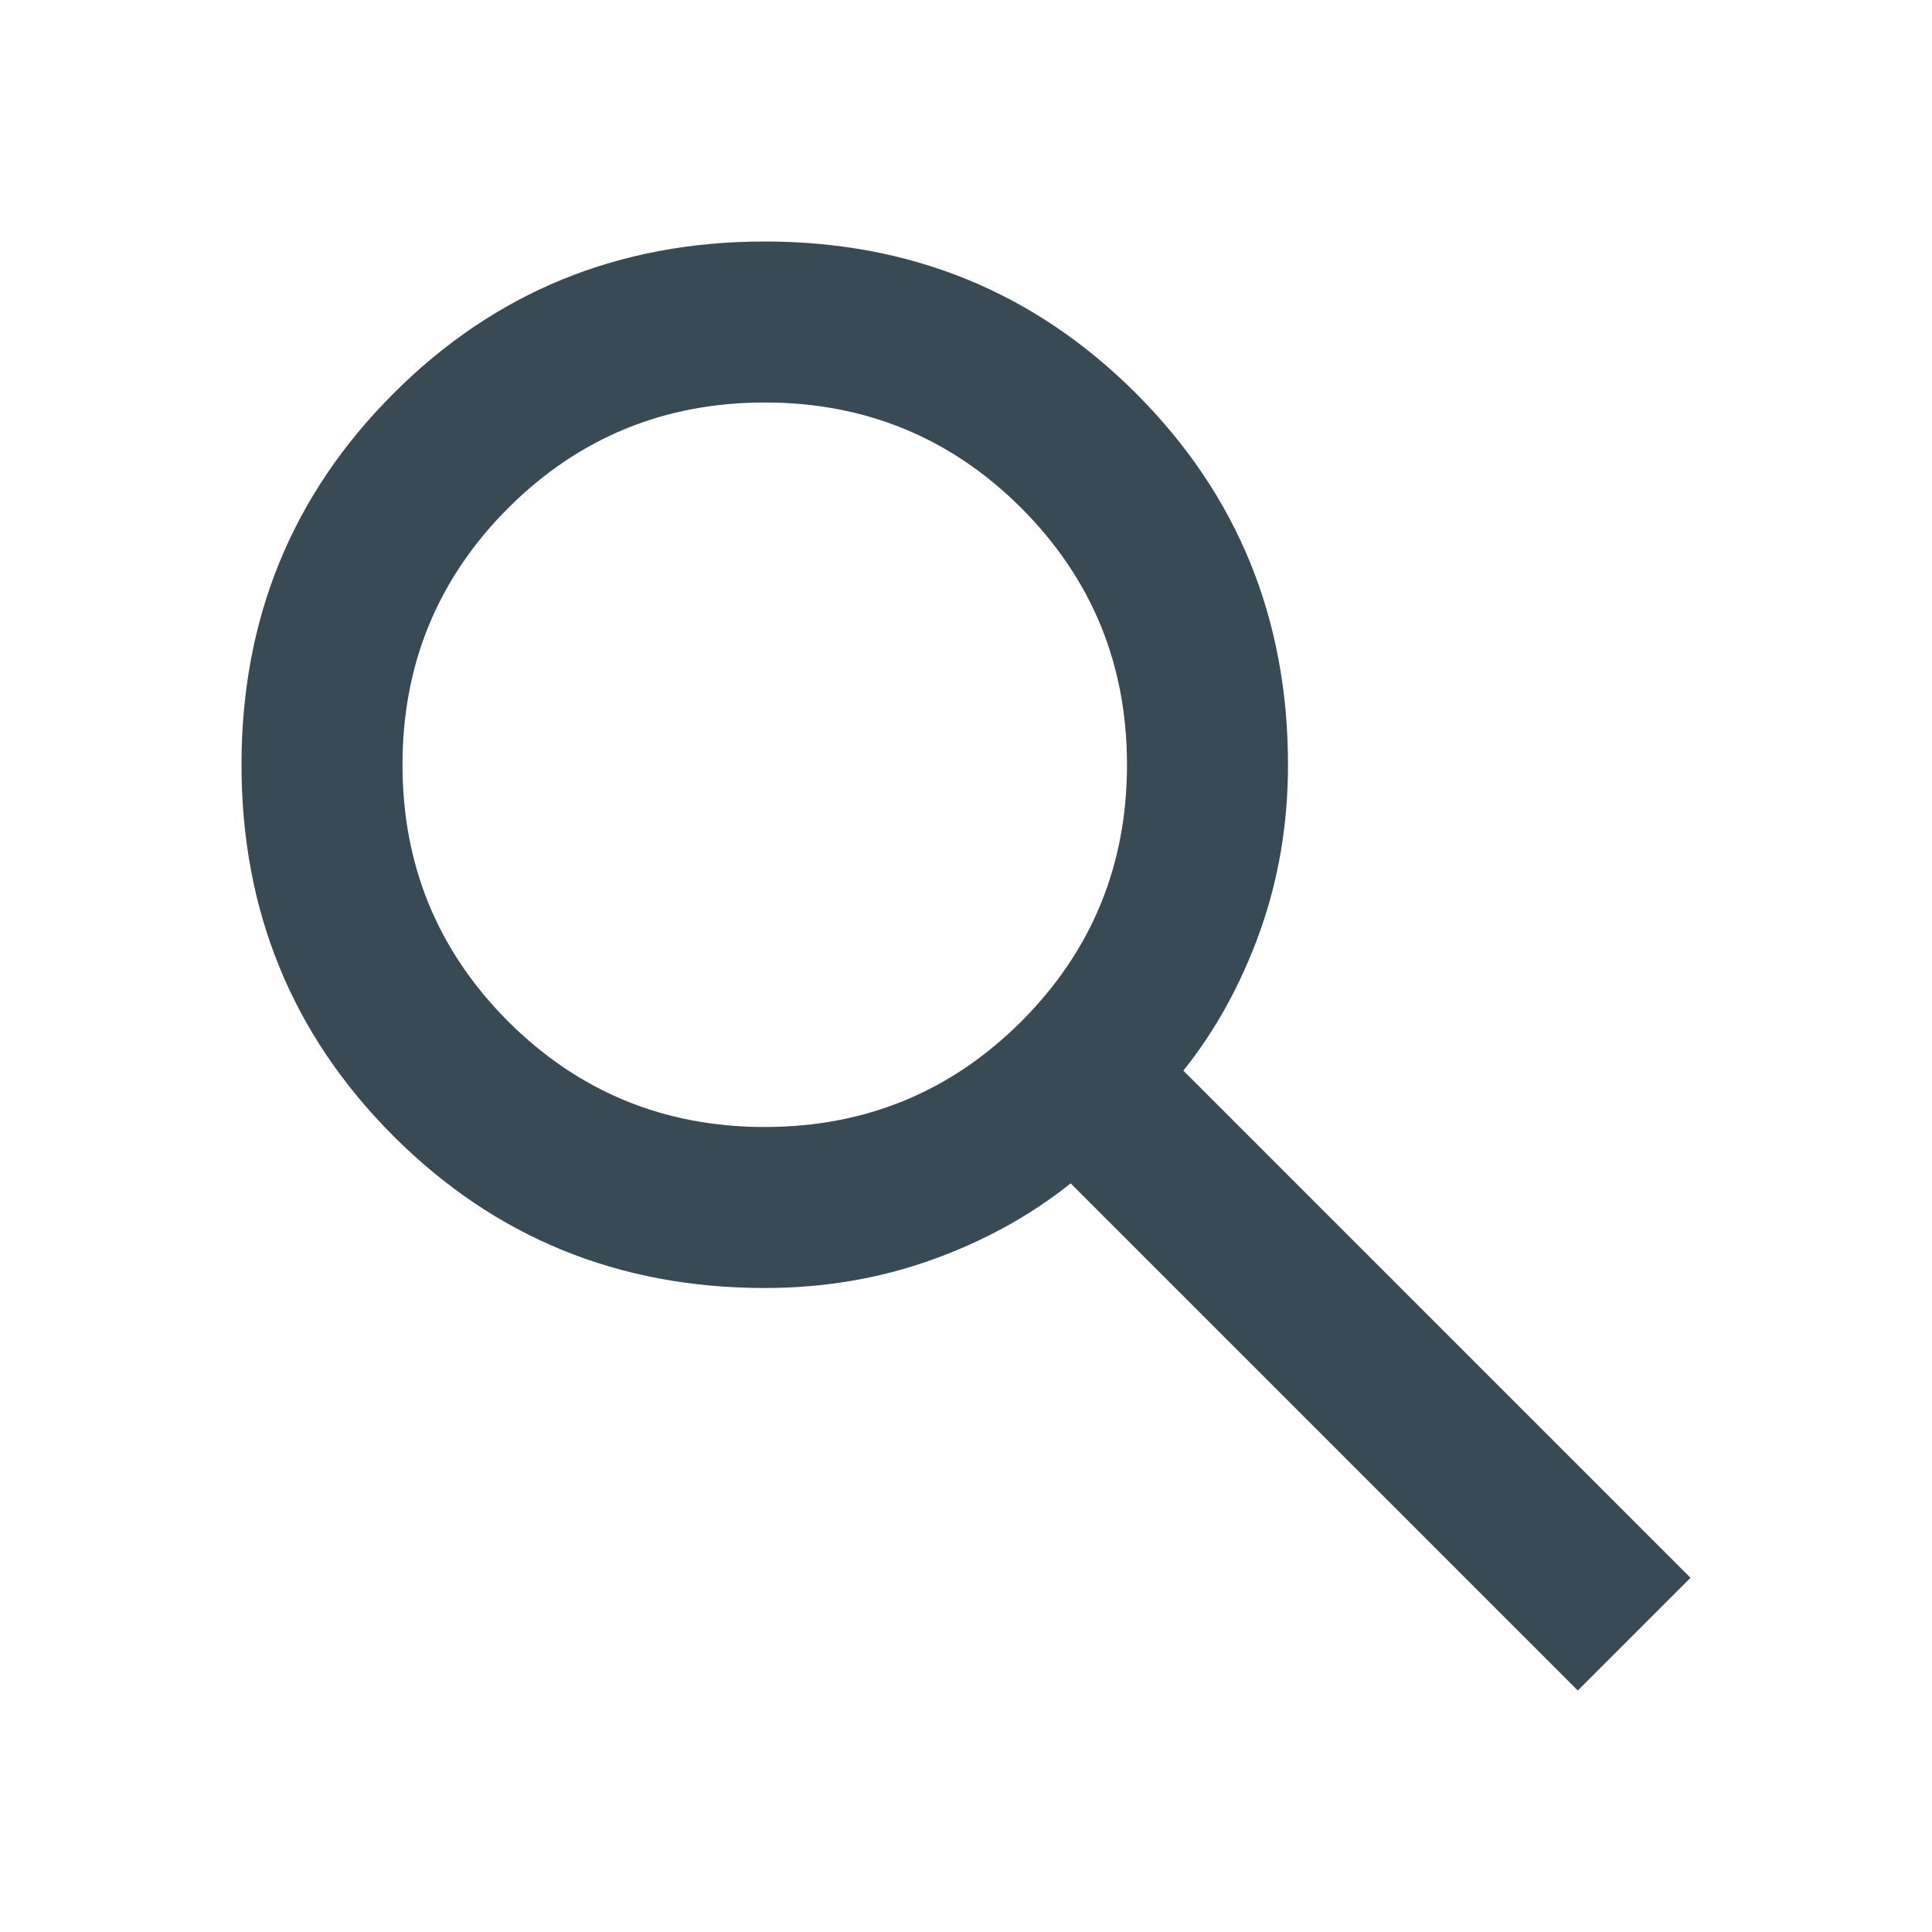
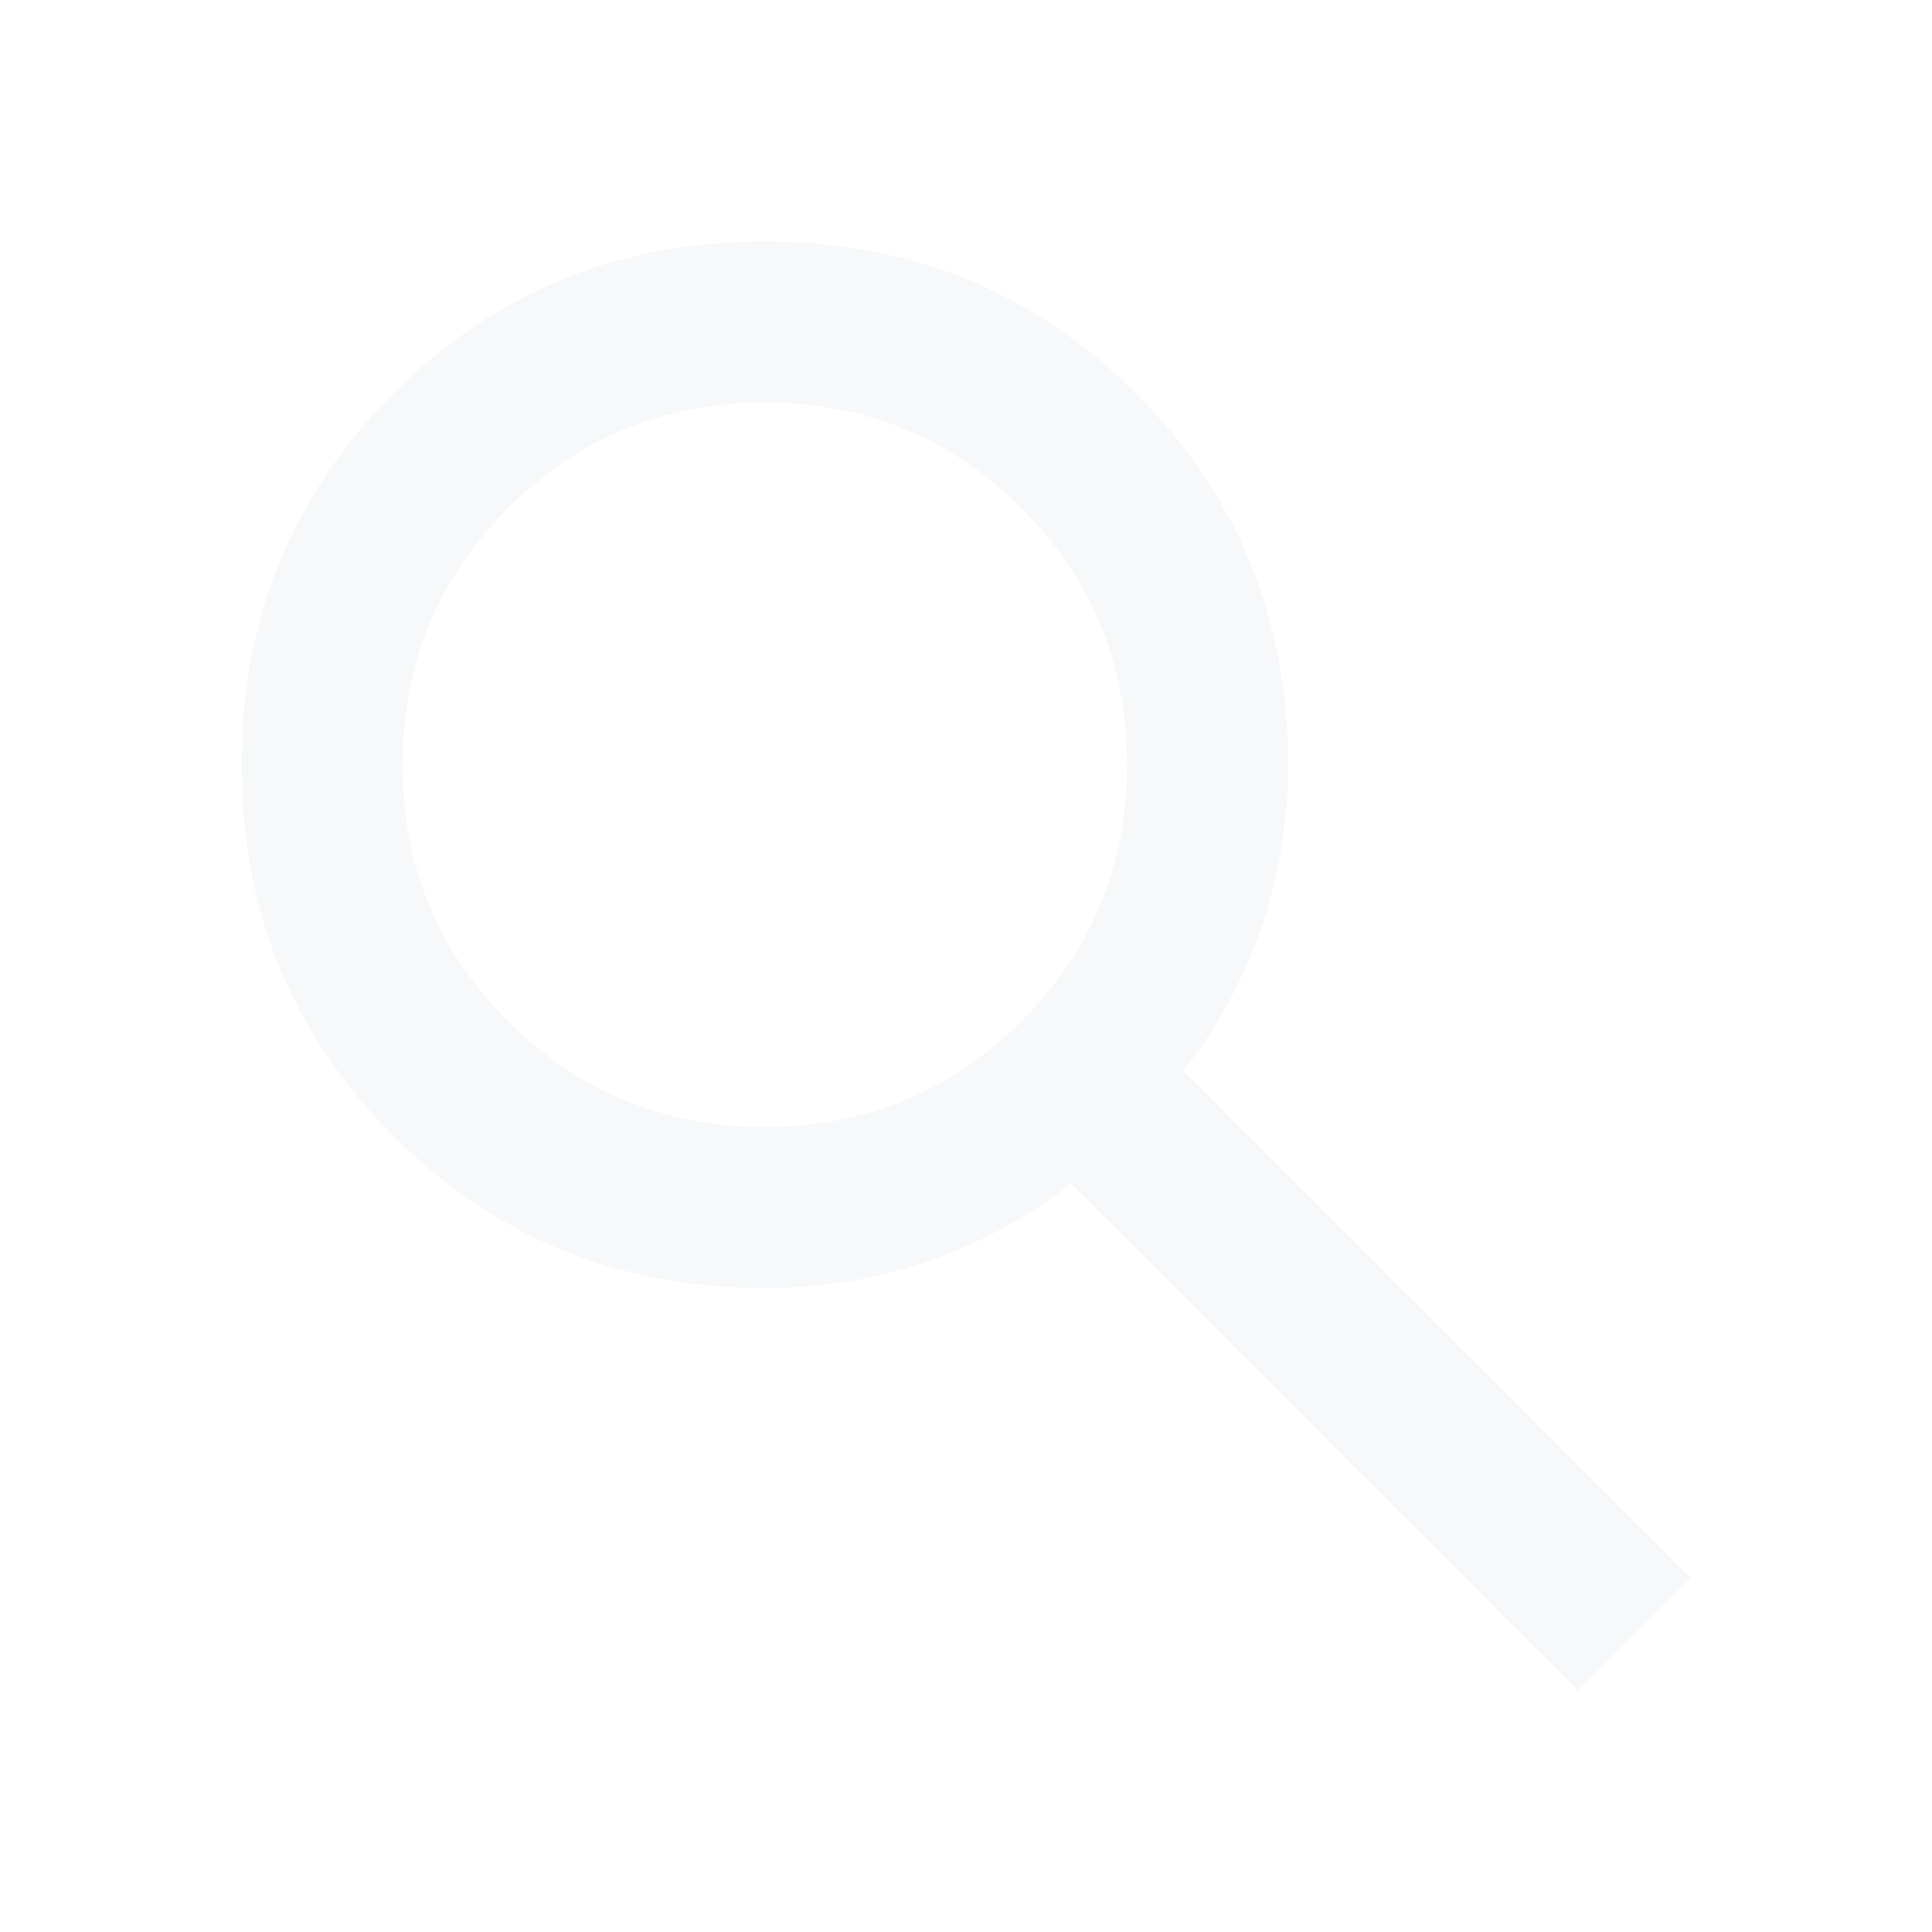
<svg xmlns="http://www.w3.org/2000/svg" width="24" height="24" viewBox="0 0 24 24" fill="none">
  <g id="icon/search">
-     <mask id="mask0_513_477" style="mask-type:alpha" maskUnits="userSpaceOnUse" x="0" y="0" width="24" height="24">
+     <mask id="mask0_715_980" style="mask-type:alpha" maskUnits="userSpaceOnUse" x="0" y="0" width="24" height="24">
      <rect id="Bounding box" width="24" height="24" fill="#D9D9D9" />
    </mask>
-     <g mask="url(#mask0_513_477)">
-       <path id="search" d="M19.6 21L13.3 14.7C12.8 15.1 12.225 15.417 11.575 15.65C10.925 15.883 10.233 16 9.5 16C7.683 16 6.146 15.371 4.888 14.113C3.629 12.854 3 11.317 3 9.5C3 7.683 3.629 6.146 4.888 4.888C6.146 3.629 7.683 3 9.5 3C11.317 3 12.854 3.629 14.113 4.888C15.371 6.146 16 7.683 16 9.5C16 10.233 15.883 10.925 15.65 11.575C15.417 12.225 15.1 12.8 14.7 13.3L21 19.6L19.6 21ZM9.5 14C10.75 14 11.812 13.562 12.688 12.688C13.562 11.812 14 10.75 14 9.5C14 8.25 13.562 7.188 12.688 6.312C11.812 5.438 10.75 5 9.5 5C8.25 5 7.188 5.438 6.312 6.312C5.438 7.188 5 8.25 5 9.5C5 10.75 5.438 11.812 6.312 12.688C7.188 13.562 8.25 14 9.5 14Z" fill="#384B54" />
+     <g mask="url(#mask0_715_980)">
+       <path id="search" d="M19.6 21L13.3 14.7C12.8 15.1 12.225 15.417 11.575 15.65C10.925 15.883 10.233 16 9.5 16C7.683 16 6.146 15.371 4.888 14.113C3.629 12.854 3 11.317 3 9.5C3 7.683 3.629 6.146 4.888 4.888C6.146 3.629 7.683 3 9.5 3C11.317 3 12.854 3.629 14.113 4.888C15.371 6.146 16 7.683 16 9.5C16 10.233 15.883 10.925 15.65 11.575C15.417 12.225 15.1 12.8 14.7 13.3L21 19.6L19.6 21ZM9.5 14C10.75 14 11.812 13.562 12.688 12.688C13.562 11.812 14 10.75 14 9.5C14 8.25 13.562 7.188 12.688 6.312C11.812 5.438 10.75 5 9.5 5C8.25 5 7.188 5.438 6.312 6.312C5.438 7.188 5 8.25 5 9.5C5 10.75 5.438 11.812 6.312 12.688C7.188 13.562 8.25 14 9.5 14Z" fill="#F6F8F9" />
    </g>
  </g>
</svg>
